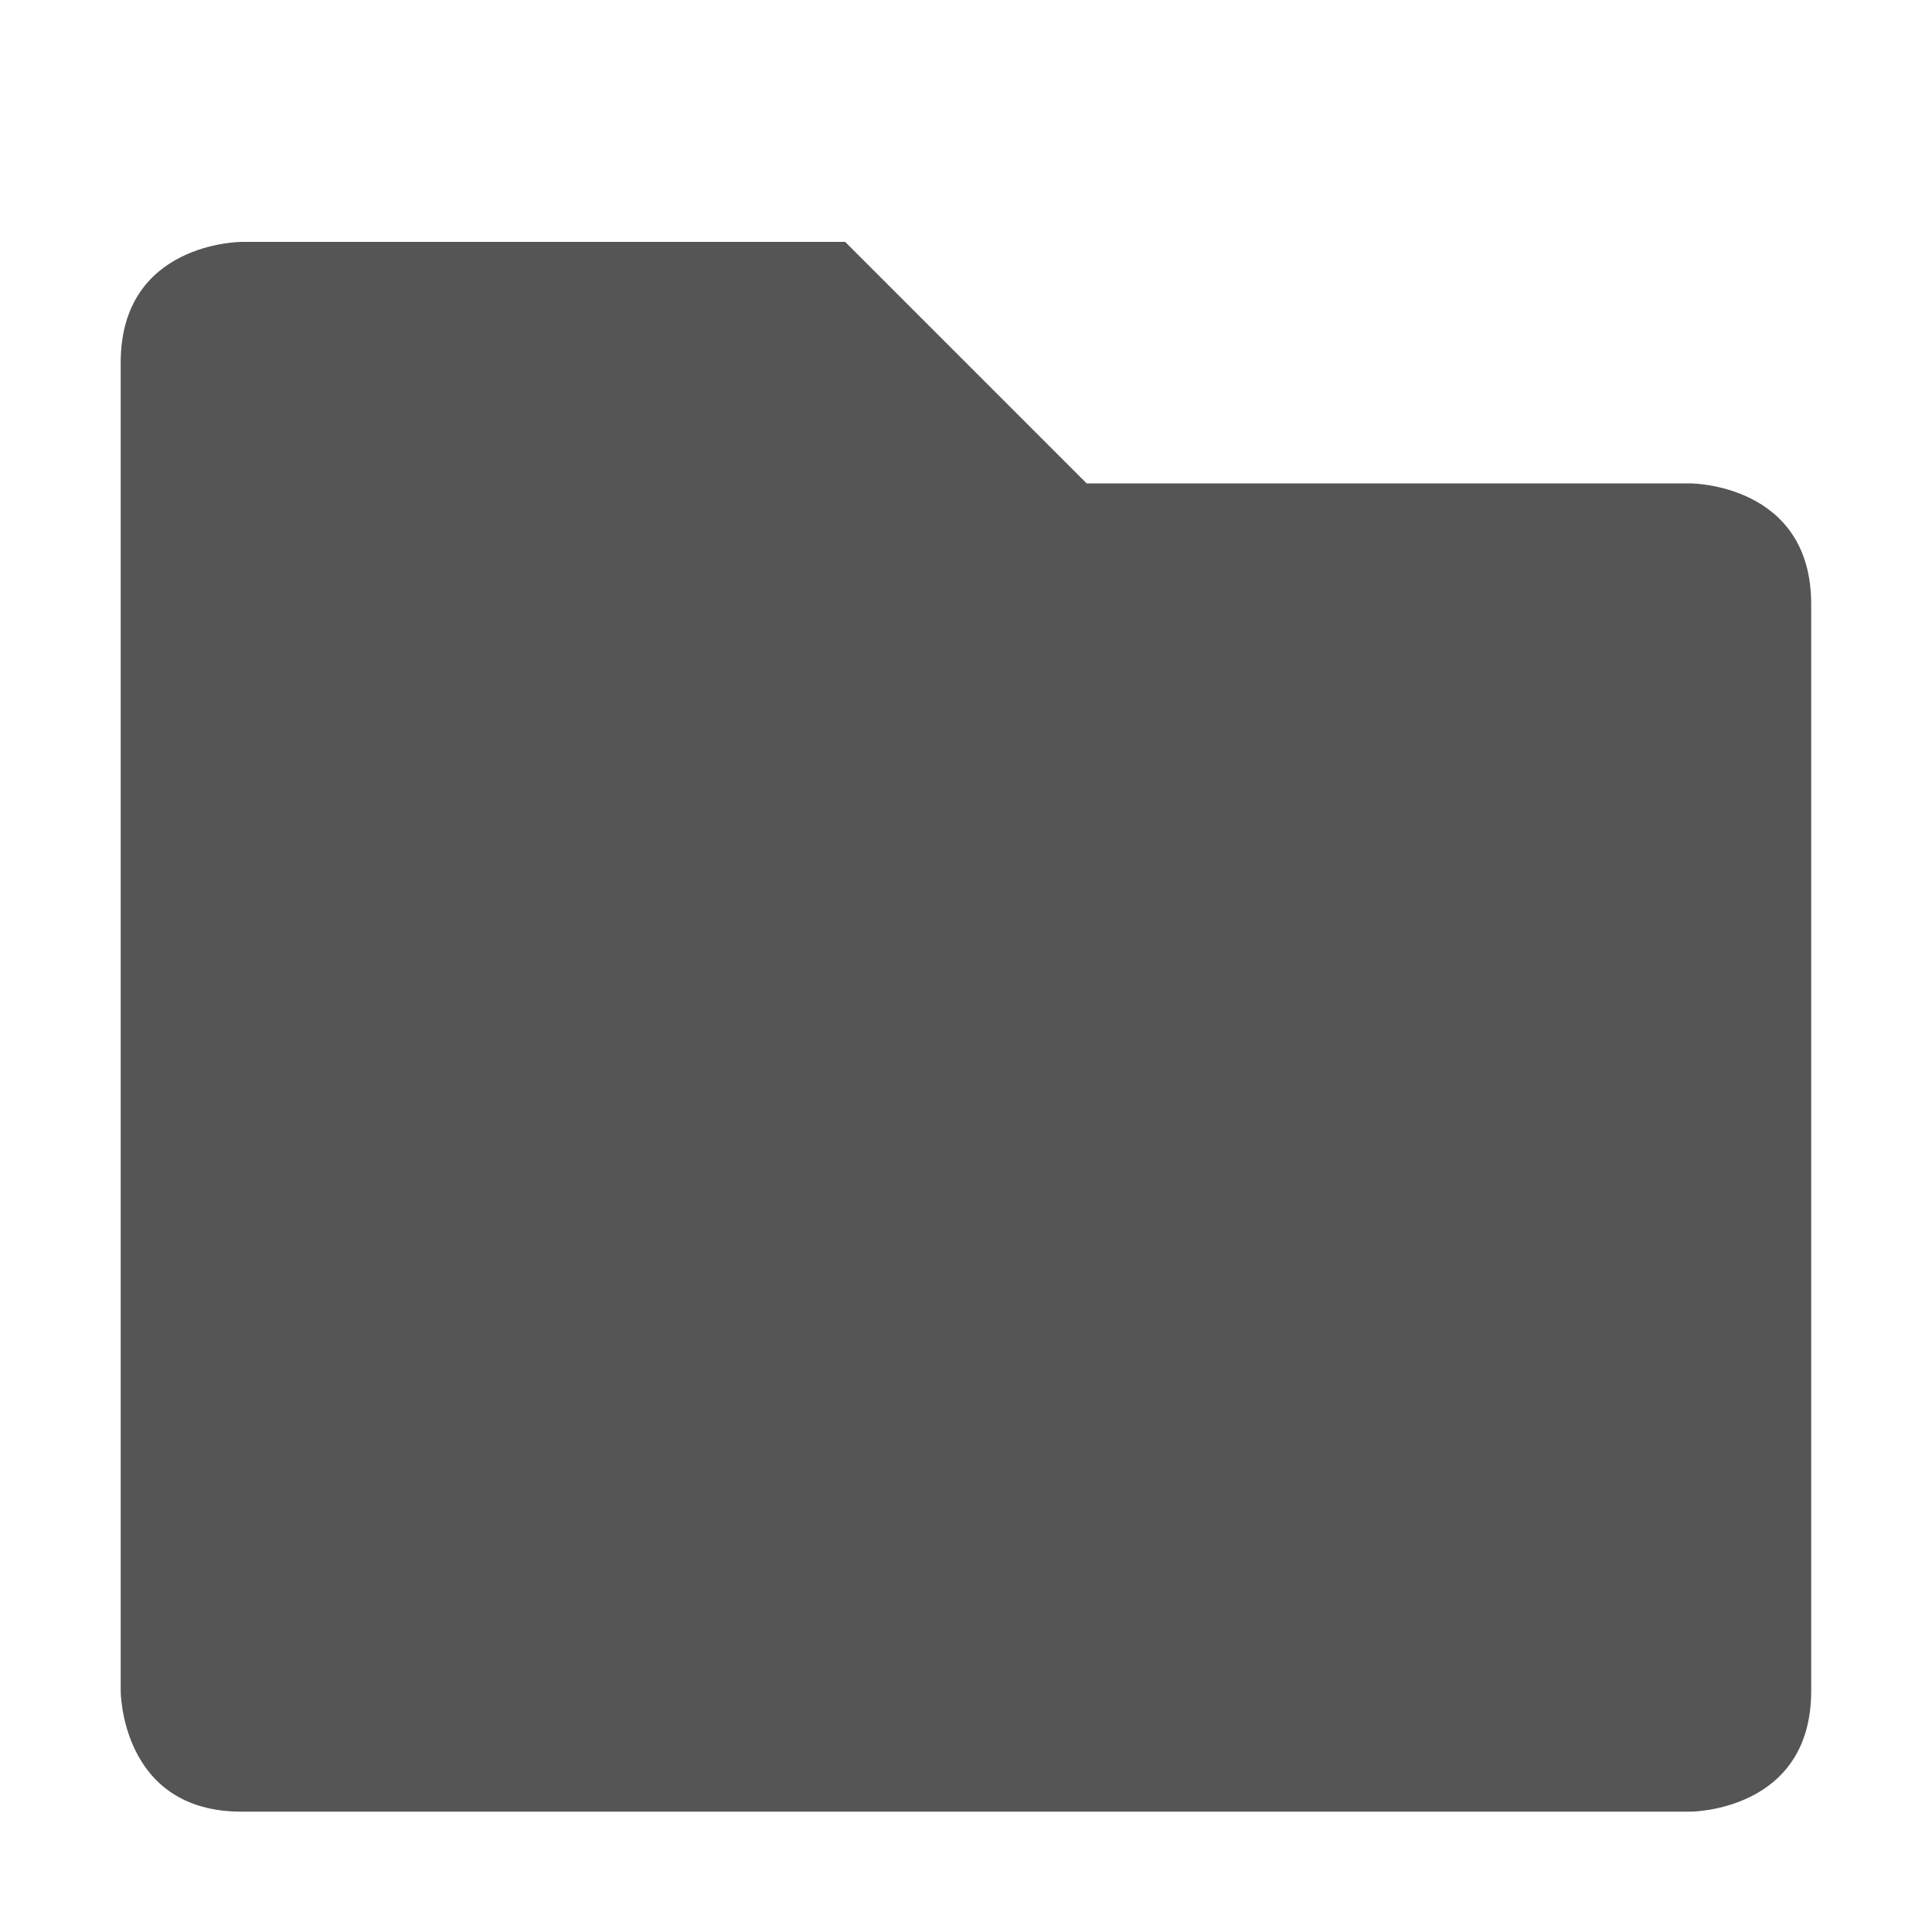
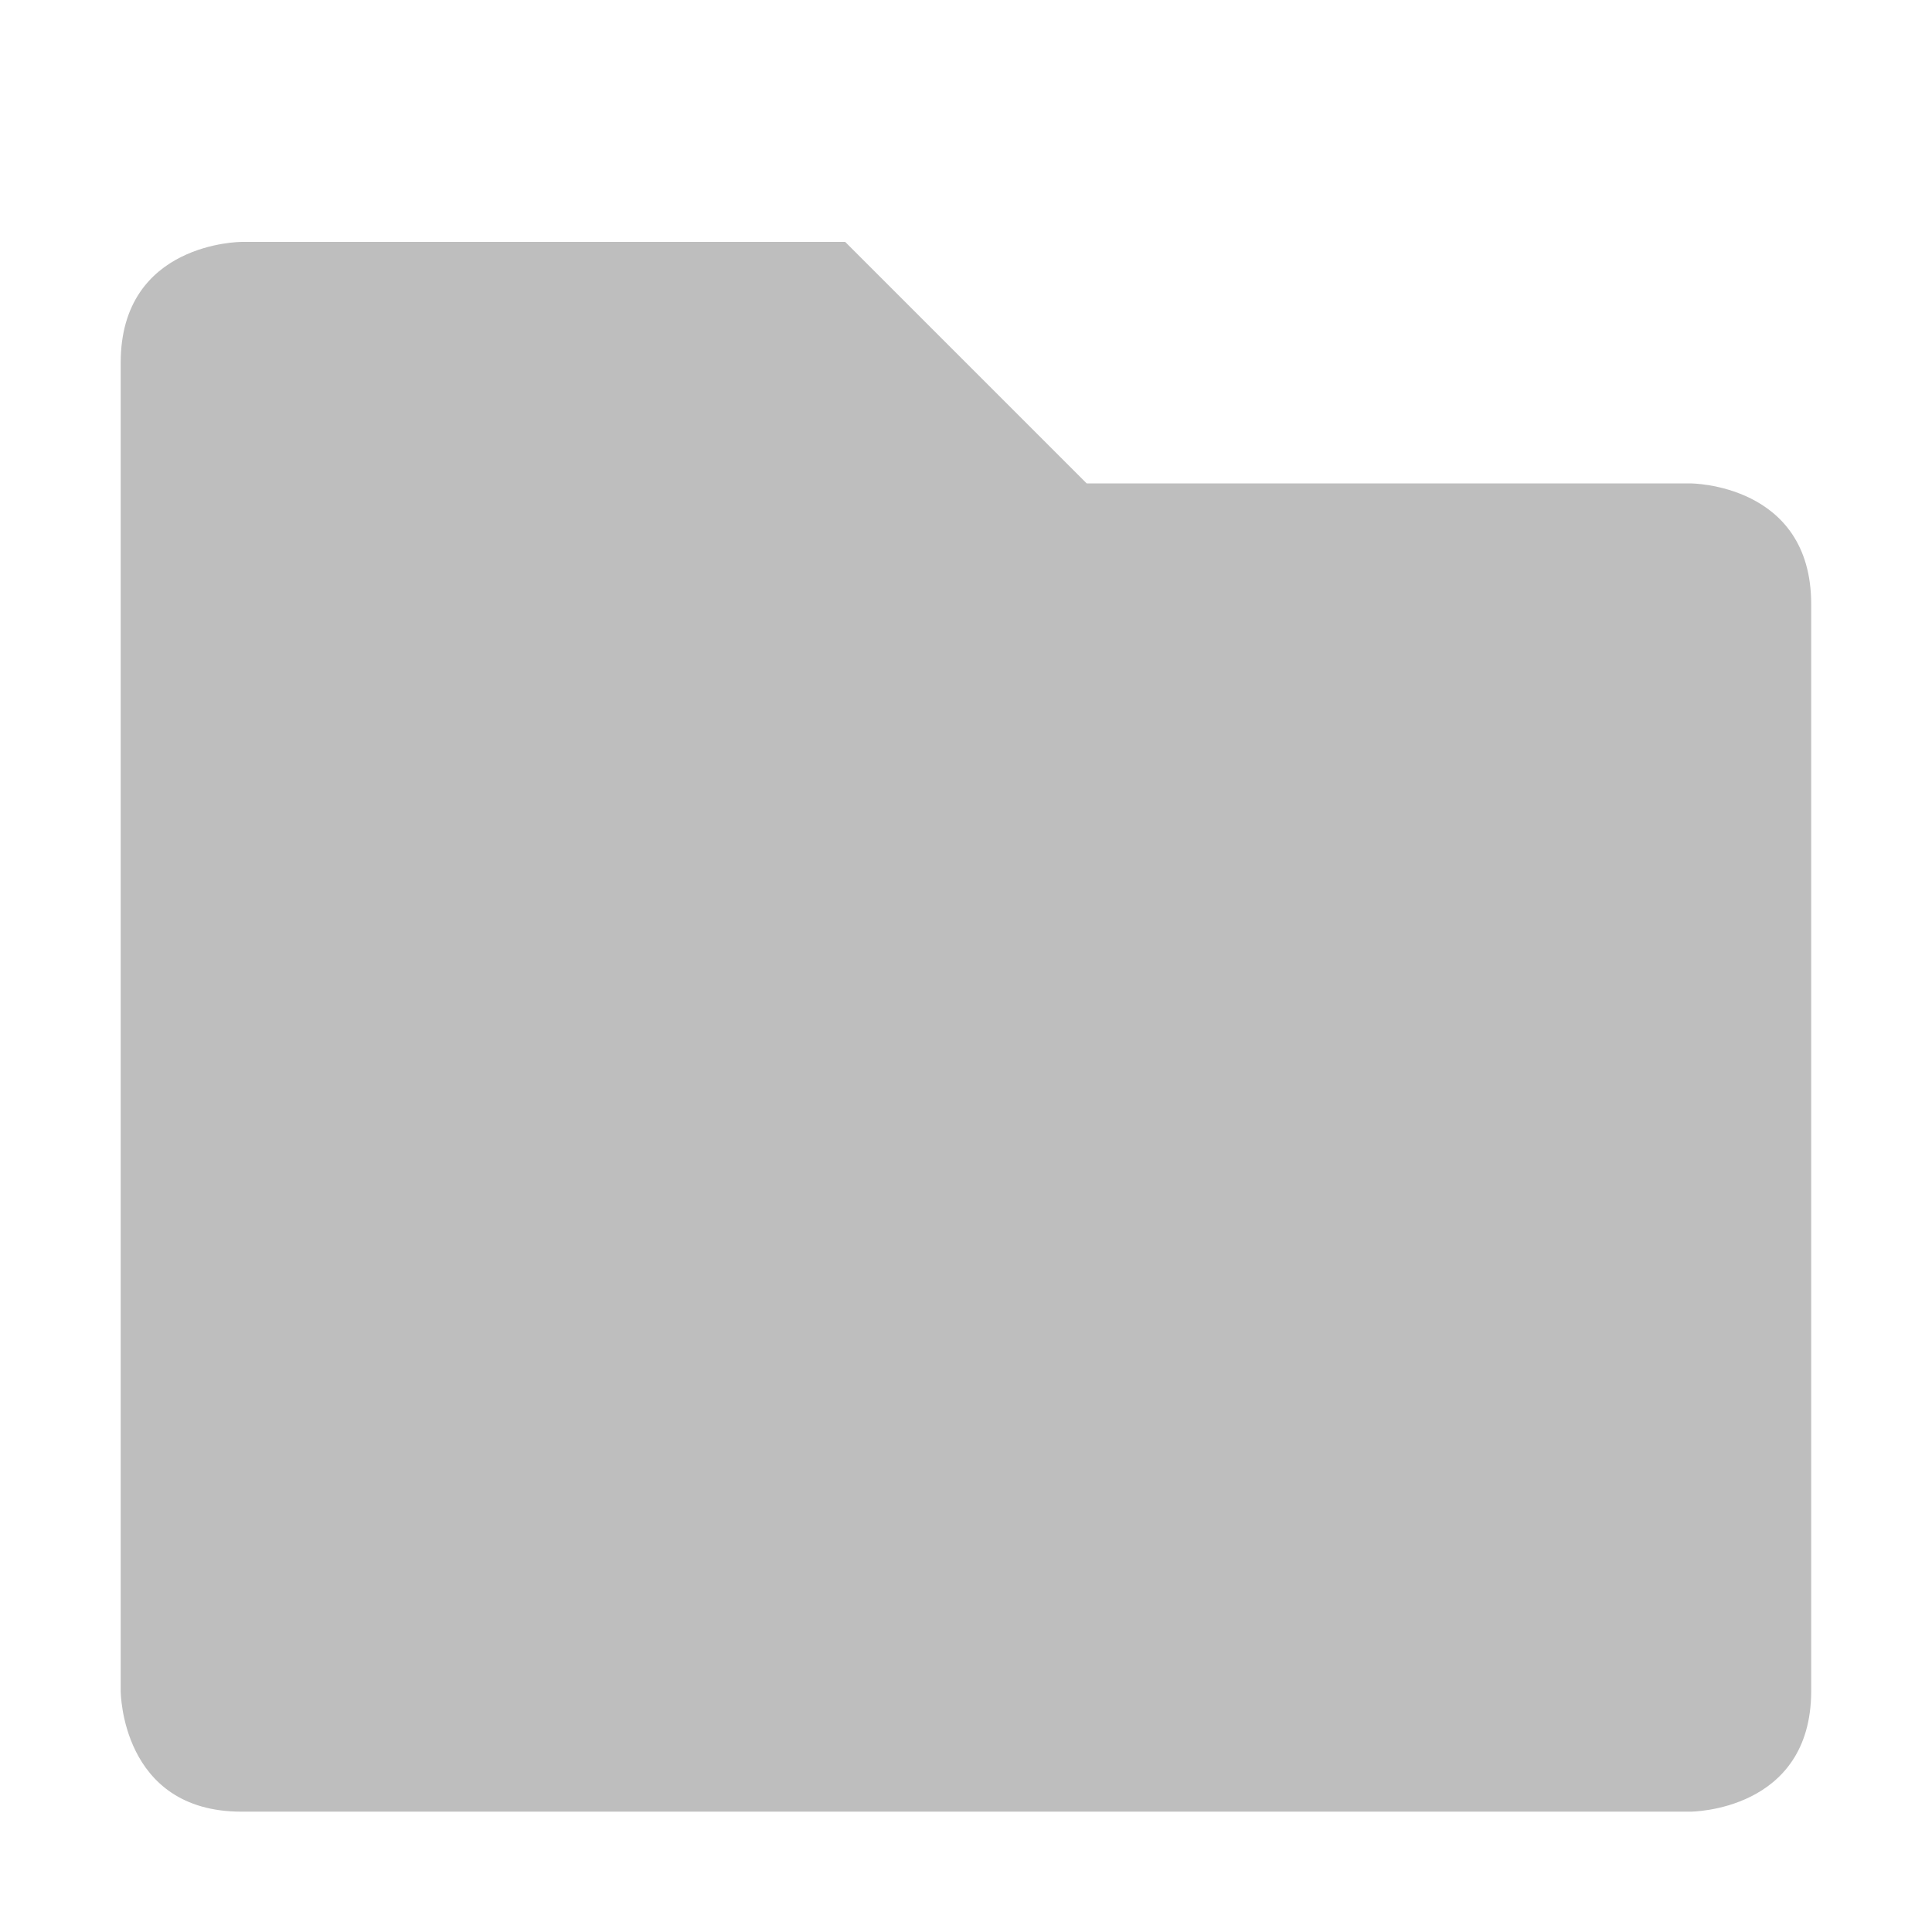
<svg xmlns="http://www.w3.org/2000/svg" xmlns:ns1="http://www.openswatchbook.org/uri/2009/osb" height="16" id="svg7384" style="enable-background:new" version="1.1" width="16">
  <defs id="defs7386">
    <linearGradient id="linearGradient5606" ns1:paint="solid">
      <stop id="stop5608" offset="0" style="stop-color:#000000;stop-opacity:1;" />
    </linearGradient>
    <filter color-interpolation-filters="sRGB" id="filter7554">
      <feBlend id="feBlend7556" in2="BackgroundImage" mode="darken" />
    </filter>
  </defs>
  <g id="layer9" style="display:inline" transform="translate(-705.0004,307.0034)" />
  <g id="layer10" style="display:inline;filter:url(#filter7554)" transform="translate(-705.0004,307.0034)" />
  <g id="layer1" style="display:inline" transform="translate(-464.0002,-309.9966)" />
  <g id="layer14" style="display:inline" transform="translate(-705.0004,307.0034)">
-     <path d="m 706,-304 0,11 c 0,0 0,1 1,1 l 12,0 c 0,0 1,0 1,-1 l 0,-9 c 0,-1 -1,-1 -1,-1 l -5,0 -2,-2 -5,0 c 0,0 -1,0 -1,1 z" id="path5856" style="font-size:medium;font-style:normal;font-variant:normal;font-weight:normal;font-stretch:normal;text-indent:0;text-align:start;text-decoration:none;line-height:normal;letter-spacing:normal;word-spacing:normal;text-transform:none;direction:ltr;block-progression:tb;writing-mode:lr-tb;text-anchor:start;baseline-shift:baseline;color:#000000;fill:#555555;fill-opacity:1;stroke:none;stroke-width:2;marker:none;visibility:visible;display:inline;overflow:visible;enable-background:accumulate;font-family:Sans;-inkscape-font-specification:Sans" />
+     <path d="m 706,-304 0,11 c 0,0 0,1 1,1 l 12,0 c 0,0 1,0 1,-1 l 0,-9 c 0,-1 -1,-1 -1,-1 l -5,0 -2,-2 -5,0 c 0,0 -1,0 -1,1 z" id="path5856" style="font-size:medium;font-style:normal;font-variant:normal;font-weight:normal;font-stretch:normal;text-indent:0;text-align:start;text-decoration:none;line-height:normal;letter-spacing:normal;word-spacing:normal;text-transform:none;direction:ltr;block-progression:tb;writing-mode:lr-tb;text-anchor:start;baseline-shift:baseline;color:#000000;fill:#bebebe;fill-opacity:1;stroke:none;stroke-width:2;marker:none;visibility:visible;display:inline;overflow:visible;enable-background:accumulate;font-family:Sans;-inkscape-font-specification:Sans" />
  </g>
  <g id="layer15" style="display:inline" transform="translate(-705.0004,307.0034)" />
  <g id="g71291" style="display:inline" transform="translate(-705.0004,307.0034)" />
  <g id="layer2" style="display:inline" transform="translate(-464.0002,-159.9966)" />
  <g id="g6058" style="display:inline" transform="translate(-464.0002,-159.9966)" />
  <g id="layer12" style="display:inline" transform="translate(-705.0004,307.0034)" />
</svg>
